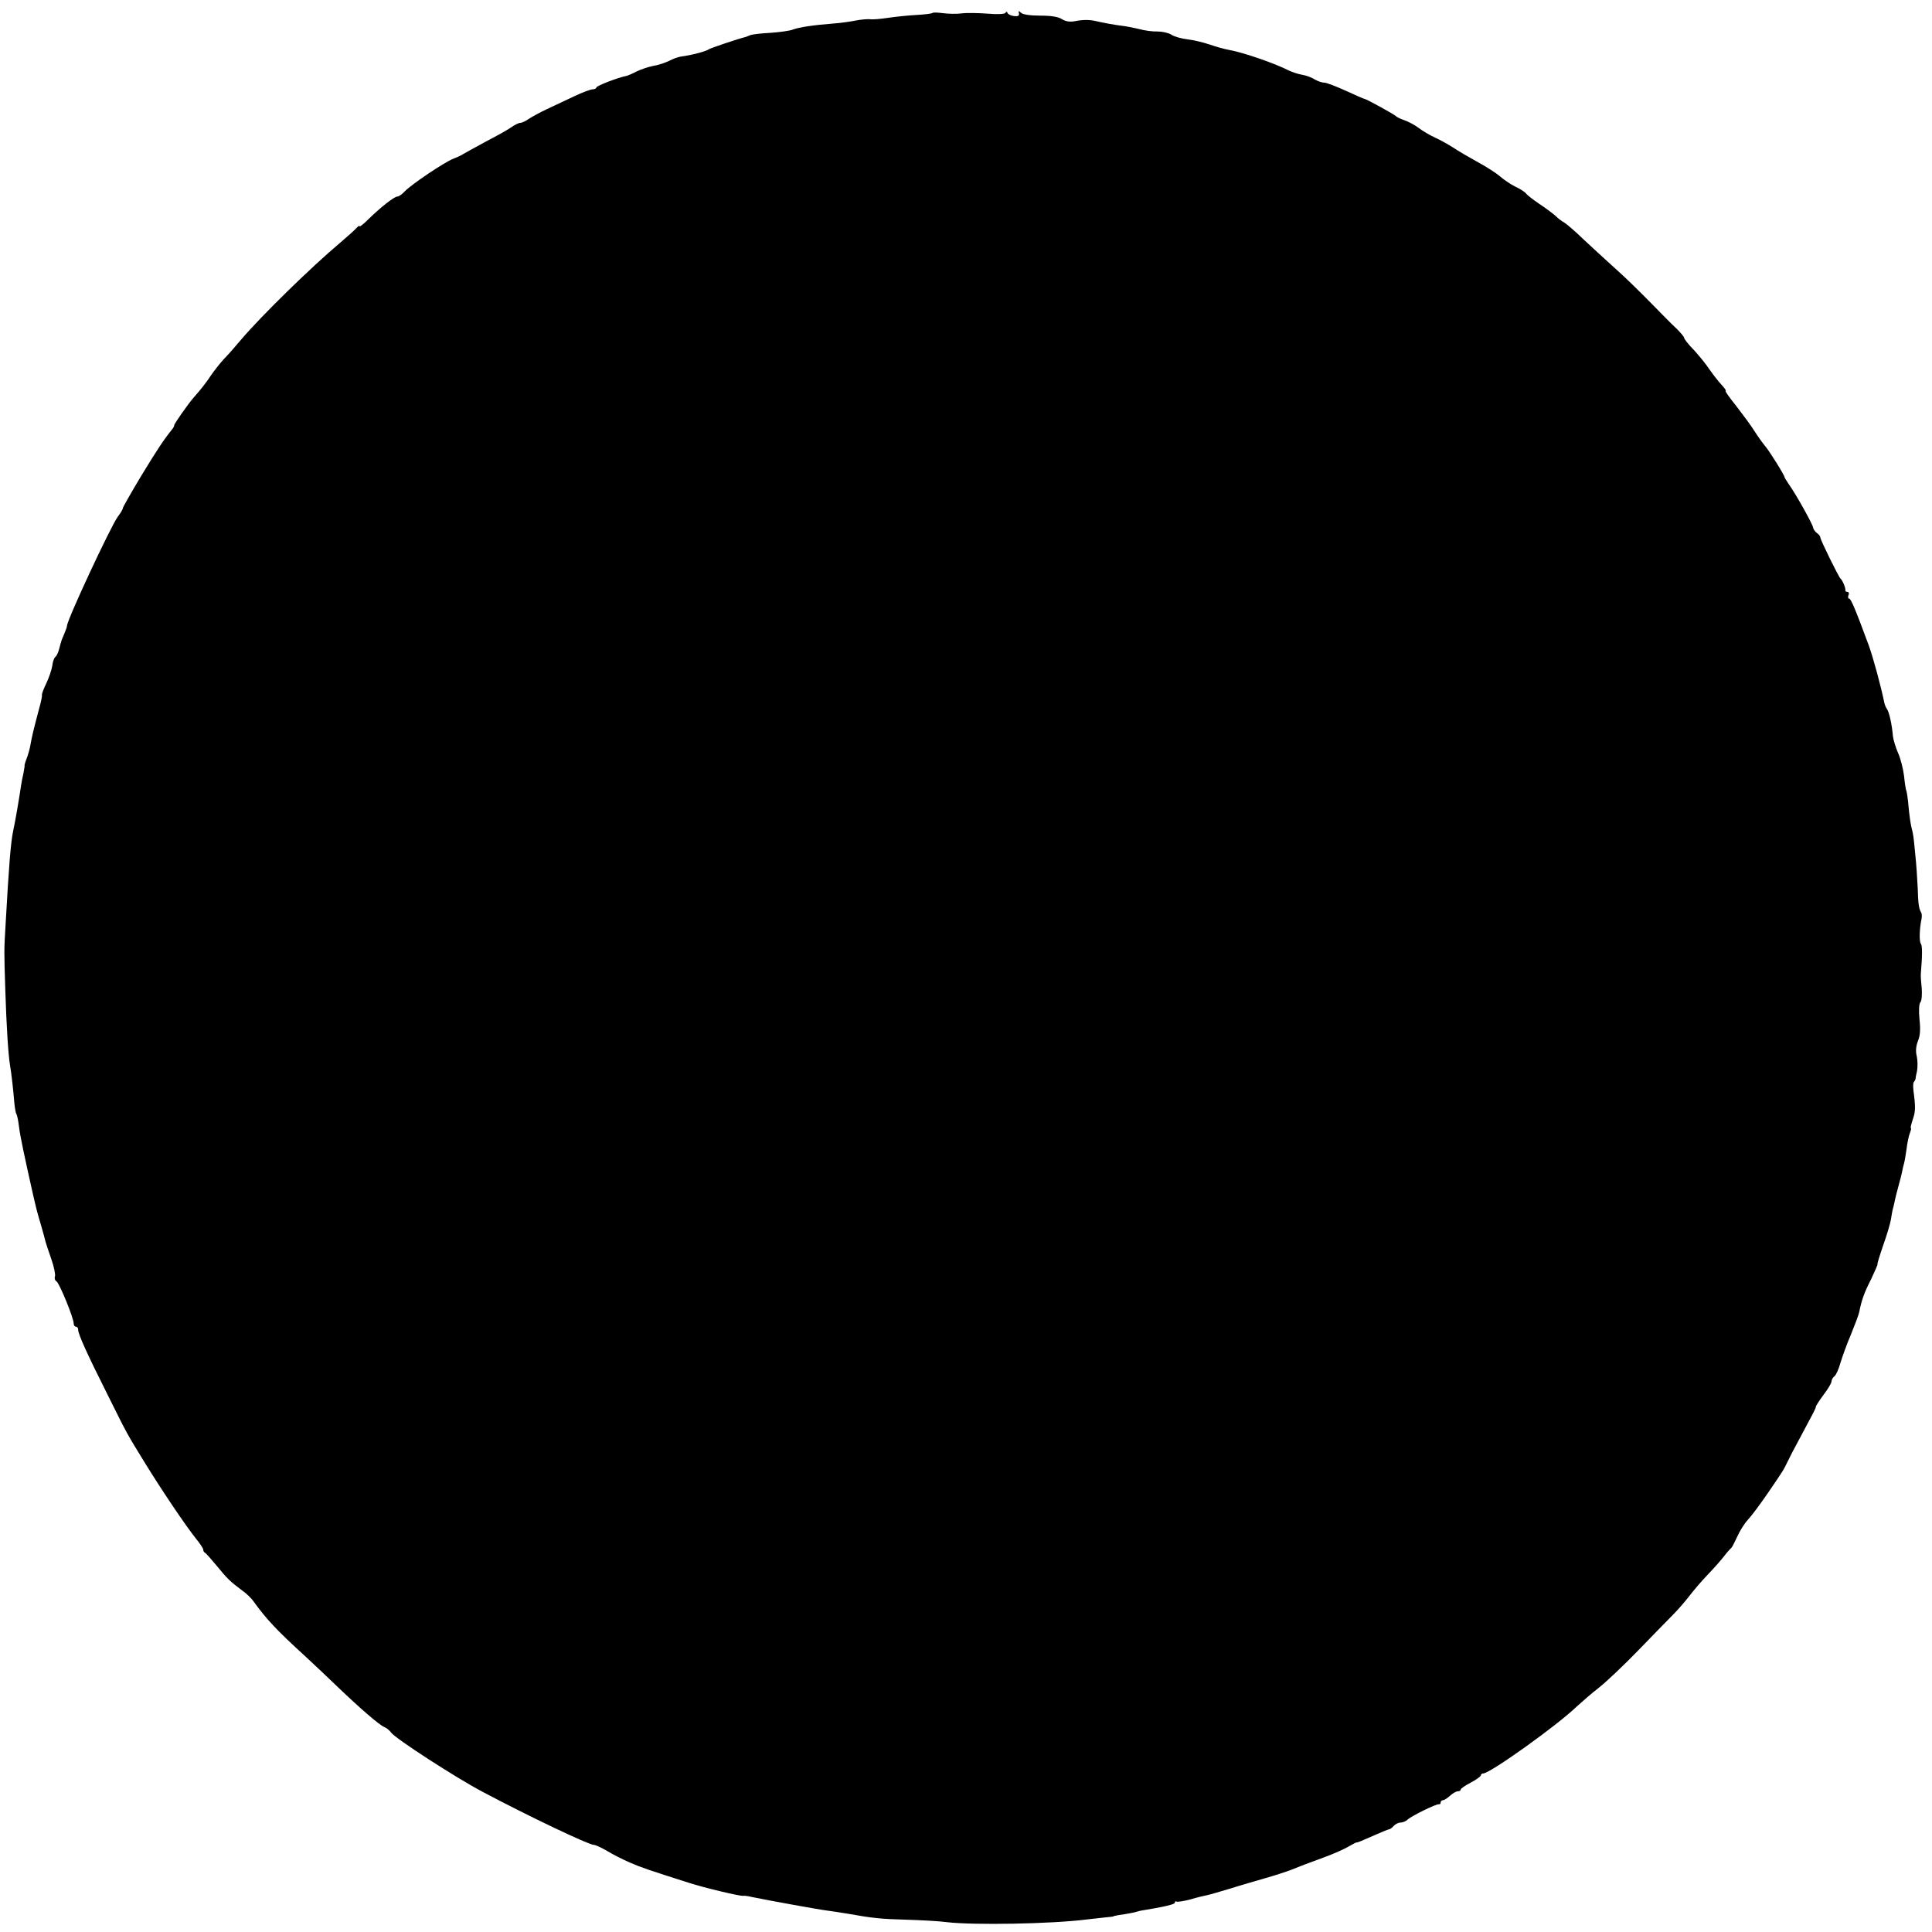
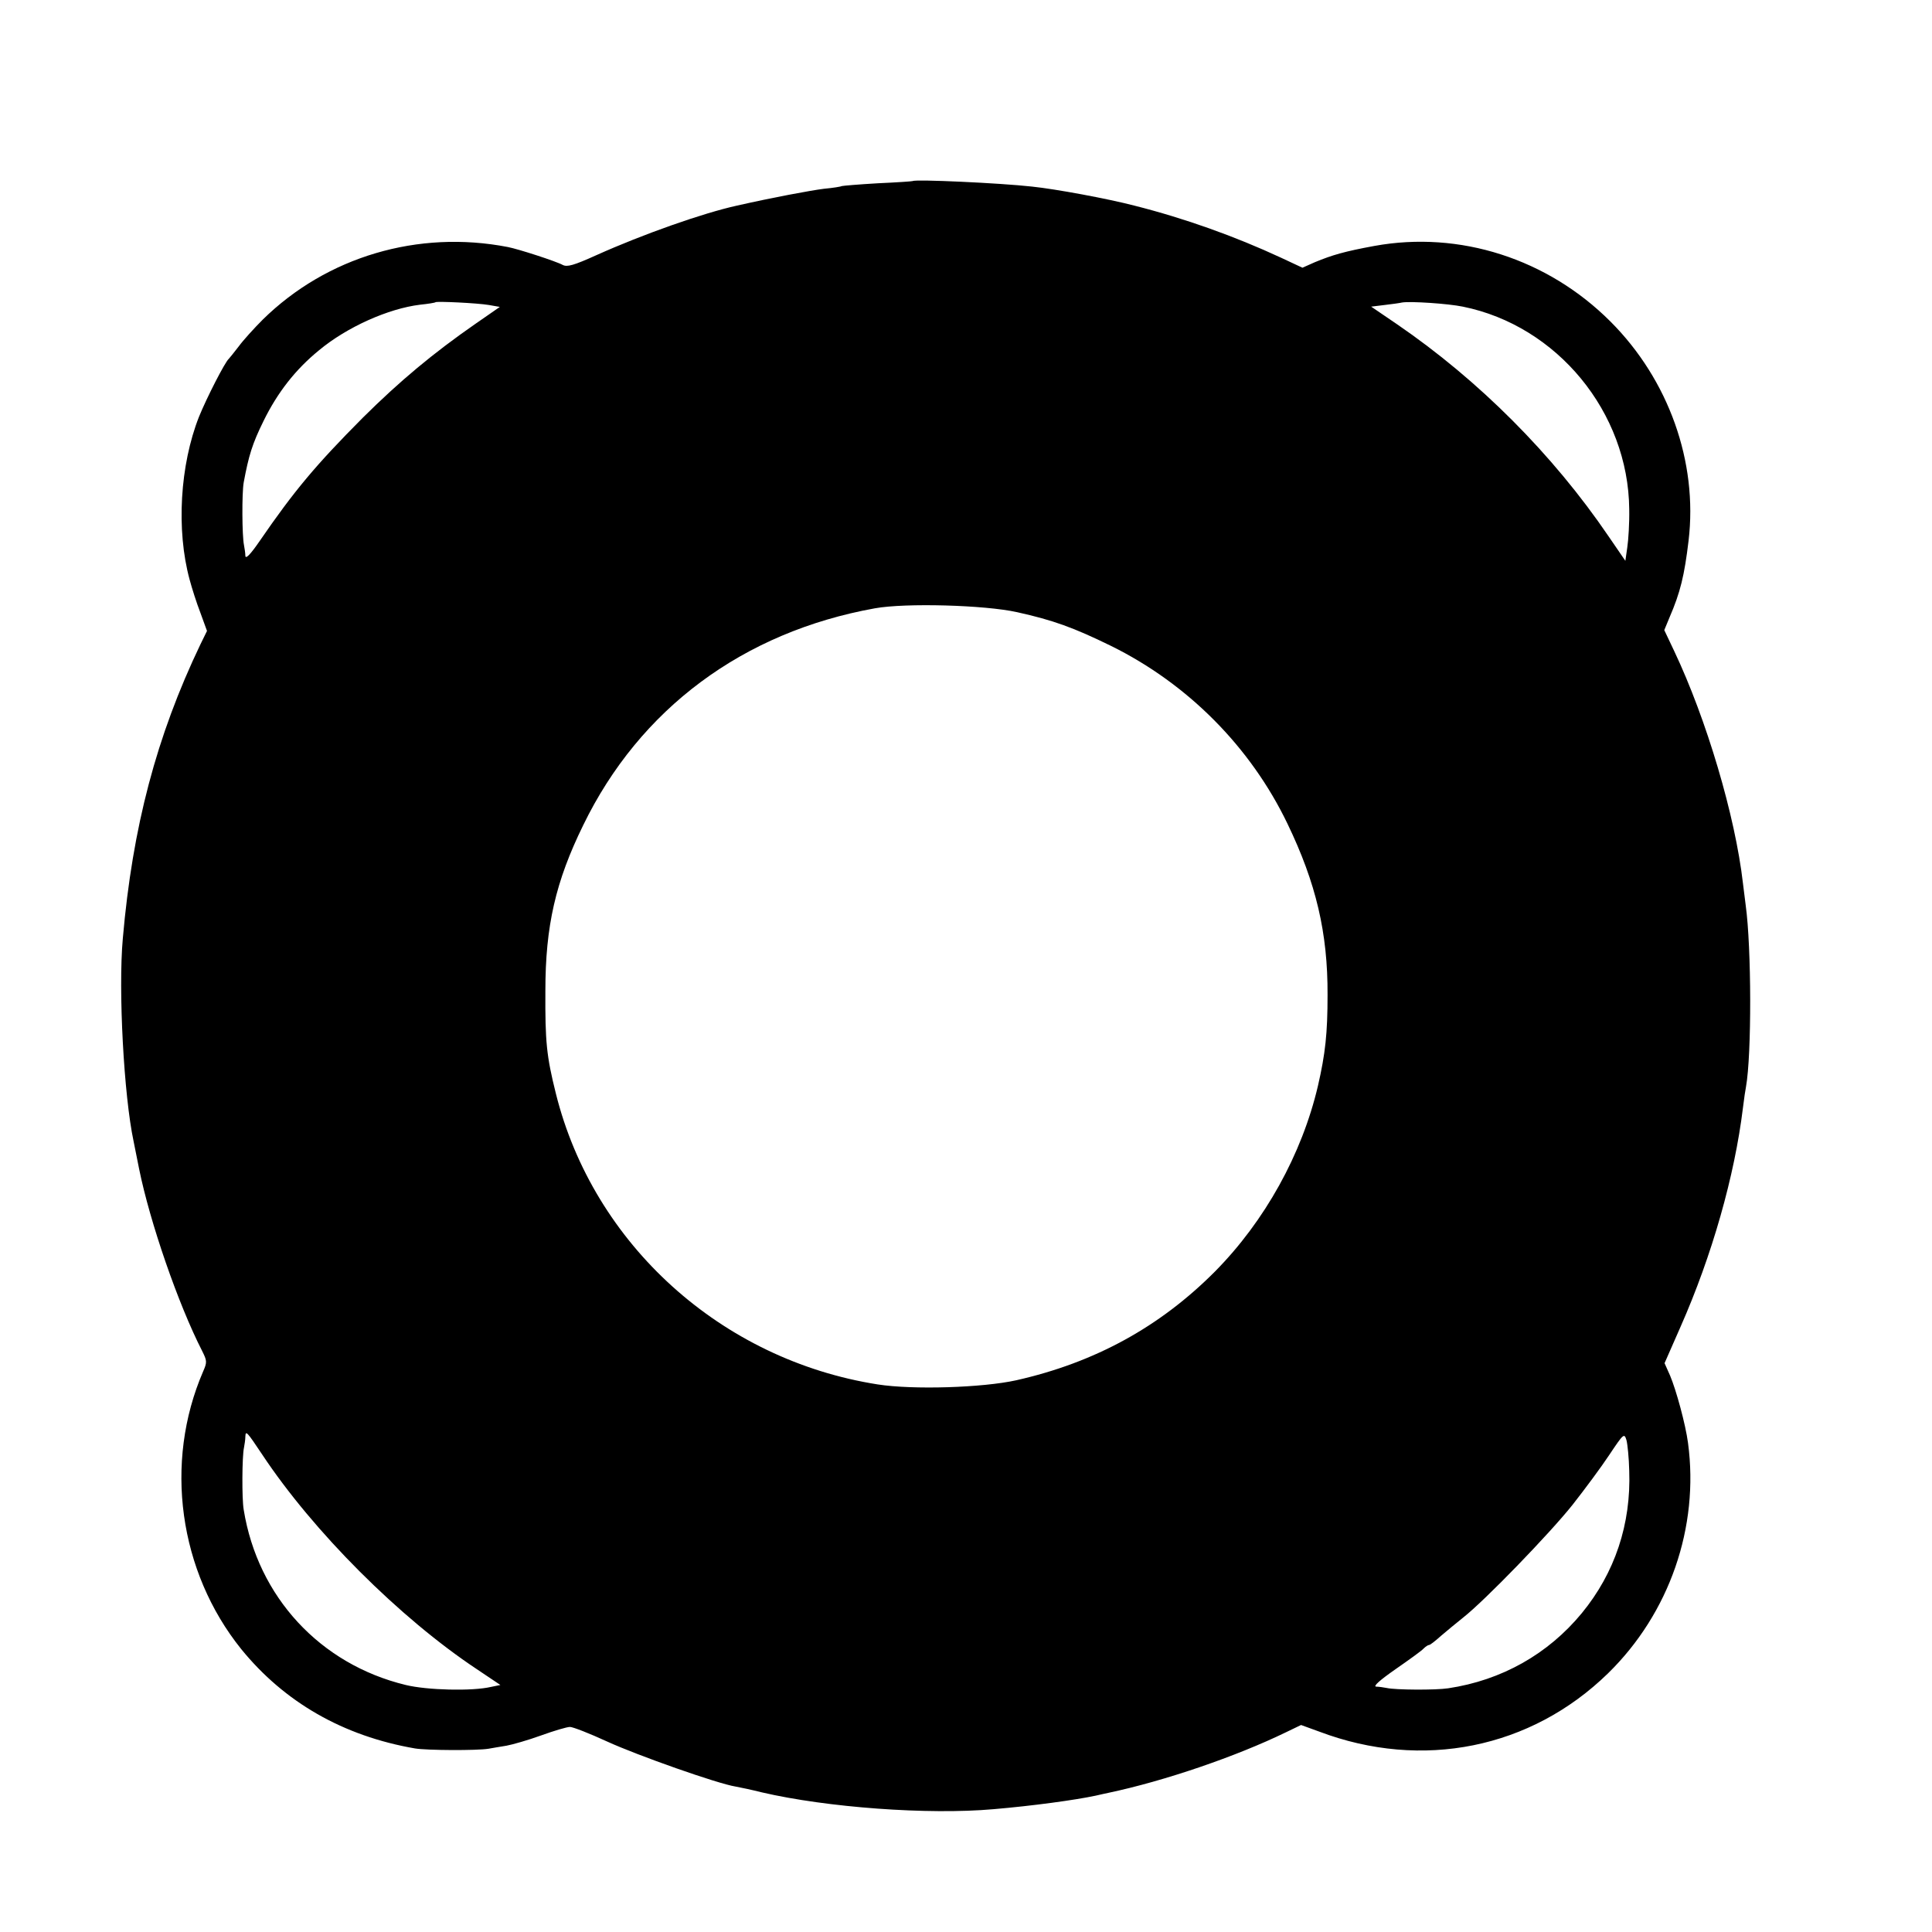
- <svg xmlns="http://www.w3.org/2000/svg" version="1.0" width="865pt" height="865pt" viewBox="0 0 865 865" preserveAspectRatio="xMidYMid meet">
-   <g transform="translate(0,865) scale(0.1,-0.1)" fill="#000000" stroke="none">
-     <path d="M4175 8592 c-3 -3 -35 -7 -72 -9 -38 -2 -95 -8 -128 -13 -33 -5 -69 -8 -79 -6 -11 1 -40 -1 -65 -6 -25 -5 -68 -11 -96 -13 -92 -7 -158 -17 -184 -27 -14 -6 -60 -12 -101 -15 -41 -2 -82 -7 -90 -10 -8 -3 -17 -7 -20 -8 -40 -10 -157 -50 -165 -55 -14 -10 -78 -27 -125 -33 -14 -2 -39 -11 -55 -20 -17 -8 -49 -19 -70 -22 -22 -4 -56 -16 -75 -25 -19 -10 -38 -18 -42 -19 -38 -7 -138 -45 -138 -53 0 -4 -8 -8 -17 -8 -9 0 -46 -14 -82 -31 -36 -17 -91 -43 -121 -57 -30 -14 -67 -34 -82 -44 -14 -10 -31 -18 -38 -18 -7 0 -24 -8 -38 -18 -15 -11 -67 -40 -117 -66 -49 -27 -94 -51 -100 -55 -5 -4 -25 -14 -44 -21 -43 -17 -188 -115 -218 -146 -12 -13 -27 -24 -34 -24 -14 0 -76 -49 -129 -101 -22 -22 -40 -36 -40 -32 0 4 -6 1 -13 -7 -7 -8 -39 -37 -72 -65 -132 -111 -354 -328 -445 -435 -25 -30 -60 -70 -79 -89 -18 -20 -43 -52 -56 -71 -21 -32 -45 -63 -78 -100 -23 -26 -87 -117 -87 -124 0 -4 -4 -12 -10 -19 -37 -46 -65 -88 -138 -208 -45 -75 -82 -140 -82 -144 0 -5 -10 -22 -23 -39 -32 -44 -227 -462 -227 -488 0 -4 -5 -19 -12 -35 -14 -33 -13 -30 -23 -68 -4 -16 -12 -33 -17 -36 -5 -3 -12 -21 -14 -40 -3 -19 -15 -54 -27 -79 -12 -25 -21 -48 -19 -52 1 -4 -5 -34 -14 -65 -24 -91 -31 -119 -39 -165 -3 -15 -10 -40 -16 -55 -6 -15 -10 -29 -9 -31 1 -1 -2 -16 -5 -34 -4 -17 -9 -42 -11 -57 -7 -48 -25 -156 -35 -201 -11 -53 -19 -152 -34 -420 -7 -118 -7 -112 -1 -300 5 -155 13 -283 21 -330 6 -33 15 -115 19 -166 2 -22 6 -46 9 -51 4 -6 9 -31 12 -57 5 -42 24 -131 61 -296 8 -36 17 -72 19 -80 2 -8 11 -40 20 -70 9 -30 17 -62 19 -70 2 -8 14 -43 26 -78 12 -34 19 -69 16 -77 -3 -8 0 -18 7 -22 13 -8 77 -164 77 -189 0 -8 5 -14 10 -14 6 0 10 -6 10 -14 0 -19 39 -106 132 -291 91 -183 83 -168 167 -305 77 -125 181 -279 227 -337 19 -23 34 -46 34 -51 0 -6 3 -12 8 -14 4 -2 27 -28 52 -58 48 -59 61 -71 113 -110 19 -13 43 -36 53 -51 58 -80 102 -127 230 -244 41 -38 106 -99 143 -135 100 -96 190 -174 211 -182 10 -4 24 -15 31 -25 19 -27 293 -204 409 -265 205 -109 476 -238 499 -238 7 0 33 -12 59 -27 26 -16 72 -39 102 -52 50 -22 83 -33 265 -91 68 -22 232 -61 243 -58 4 1 21 -1 37 -5 72 -15 309 -58 338 -61 18 -2 59 -9 92 -14 111 -20 150 -24 265 -27 63 -2 144 -6 180 -11 119 -14 467 -8 625 12 22 3 58 6 80 9 22 2 40 4 40 5 0 1 11 4 25 6 31 4 73 12 80 15 3 1 10 3 15 4 110 18 155 29 155 36 0 6 3 8 8 5 4 -2 32 2 62 10 30 9 64 17 75 19 11 2 58 16 105 30 47 15 117 35 155 46 39 11 88 27 110 35 52 21 65 26 155 59 41 15 91 37 110 49 19 11 35 19 35 17 0 -2 31 11 69 28 38 17 72 31 76 31 4 0 13 7 20 15 7 8 21 15 31 15 9 0 24 6 31 13 16 16 130 72 141 69 4 -1 7 2 7 8 0 5 5 10 10 10 6 0 20 9 32 20 12 11 28 20 35 20 7 0 13 3 13 8 0 4 20 18 45 31 25 13 45 28 45 32 0 5 5 9 11 9 30 0 330 214 419 300 21 19 65 58 100 85 35 28 113 102 174 165 61 63 131 135 156 160 25 25 58 64 74 85 17 22 53 65 82 95 29 30 63 69 75 85 13 17 27 32 31 35 3 3 15 26 26 50 11 25 32 59 48 76 16 17 56 71 89 119 73 107 70 103 88 140 8 17 31 62 52 100 67 125 75 140 75 147 0 4 16 28 35 54 19 25 35 51 35 59 0 7 6 18 14 24 7 6 19 33 26 59 8 26 28 83 47 127 18 44 35 89 37 100 11 55 22 86 53 147 18 38 31 68 29 68 -2 0 9 37 25 83 16 45 32 98 35 117 3 19 7 43 10 52 3 9 6 25 8 35 2 10 9 38 16 63 7 25 14 53 16 63 2 10 5 26 8 35 3 9 8 39 12 67 3 27 10 60 15 72 5 13 7 23 4 23 -2 0 2 17 9 38 12 35 13 54 3 129 -2 18 -2 35 2 39 3 3 6 9 7 12 0 4 3 21 7 37 3 17 3 46 -1 65 -6 23 -4 46 5 69 10 24 12 52 7 97 -4 40 -2 69 4 77 6 6 8 35 6 62 -3 28 -5 57 -4 65 7 84 7 127 0 135 -8 10 -6 69 3 110 2 11 2 25 -2 30 -10 18 -13 39 -15 110 -2 39 -6 106 -11 150 -8 84 -8 86 -18 125 -3 14 -9 54 -12 89 -3 36 -8 67 -10 71 -2 3 -7 33 -10 65 -4 33 -16 80 -27 104 -11 25 -21 59 -23 75 -4 51 -17 110 -27 122 -5 7 -10 20 -12 30 -14 69 -49 199 -69 254 -59 160 -80 210 -88 210 -5 0 -6 7 -3 15 4 8 1 15 -5 15 -6 0 -10 3 -9 8 2 9 -13 45 -22 52 -8 7 -90 173 -90 184 0 5 -7 14 -16 20 -8 6 -16 18 -17 26 -3 16 -76 147 -108 192 -10 15 -19 29 -19 31 0 9 -70 121 -88 141 -10 12 -31 41 -47 66 -15 25 -53 75 -82 113 -30 37 -51 67 -47 67 4 0 -4 12 -19 28 -14 15 -38 46 -54 69 -15 23 -47 62 -70 87 -24 24 -43 49 -43 54 0 4 -15 22 -32 39 -18 16 -69 68 -114 114 -45 46 -116 116 -159 154 -43 39 -109 99 -146 134 -37 36 -76 69 -86 75 -10 5 -27 18 -38 29 -11 10 -44 35 -73 54 -28 19 -55 40 -60 47 -4 6 -25 20 -47 30 -22 11 -53 32 -70 47 -16 14 -61 43 -100 64 -38 21 -88 50 -110 65 -22 14 -58 34 -80 44 -22 10 -55 29 -73 43 -17 13 -47 29 -65 35 -17 6 -34 14 -37 18 -6 7 -133 77 -140 77 -3 0 -40 16 -83 36 -44 20 -88 37 -98 37 -11 0 -30 7 -42 14 -12 8 -37 18 -56 21 -18 3 -45 12 -60 19 -62 32 -204 81 -266 92 -22 4 -62 15 -90 25 -27 9 -72 20 -99 23 -26 3 -59 12 -72 21 -13 8 -40 14 -61 14 -21 -1 -58 4 -83 11 -25 6 -61 13 -80 15 -31 4 -72 11 -120 22 -26 5 -54 5 -88 -2 -23 -4 -41 -1 -57 9 -17 11 -48 16 -98 16 -45 0 -78 5 -86 13 -10 10 -12 9 -9 -3 2 -11 -4 -14 -22 -12 -14 2 -27 8 -29 14 -2 7 -6 7 -10 0 -3 -5 -36 -7 -81 -3 -41 3 -93 4 -115 1 -22 -3 -59 -2 -82 1 -24 3 -45 4 -48 1z" />
+ <svg xmlns="http://www.w3.org/2000/svg" version="1.0" width="700pt" height="700pt" viewBox="0 0 700 700" preserveAspectRatio="xMidYMid meet">
+   <g transform="translate(0,700) scale(0.1,-0.1)" fill="#000000" stroke="none">
+     <path d="M3307 6344 c-1 -1 -58 -5 -126 -8 -69 -4 -127 -9 -130 -10 -3 -2 -33 -7 -66 -10 -48 -6 -187 -32 -315 -61 -123 -27 -341 -104 -508 -179 -84 -38 -107 -44 -123 -36 -23 13 -162 58 -199 65 -325 63 -656 -35 -888 -263 -31 -31 -71 -75 -87 -97 -17 -22 -33 -42 -36 -45 -14 -12 -80 -141 -108 -210 -69 -175 -83 -410 -34 -590 8 -30 25 -84 39 -120 l24 -66 -24 -49 c-159 -332 -246 -662 -281 -1065 -17 -188 4 -571 39 -735 2 -11 11 -56 20 -100 39 -193 142 -491 228 -659 18 -36 19 -41 4 -75 -143 -331 -88 -725 138 -1006 156 -192 369 -315 630 -360 42 -7 224 -8 266 -1 14 3 43 7 65 11 22 4 78 20 125 37 47 17 94 31 105 31 11 0 72 -24 135 -53 109 -50 401 -153 465 -163 17 -3 59 -12 95 -21 236 -55 603 -82 840 -61 141 12 295 33 370 49 14 3 34 8 45 10 204 43 464 132 645 220 l54 26 66 -24 c373 -141 767 -61 1046 211 223 218 331 530 290 835 -9 68 -43 192 -65 244 l-20 45 58 132 c114 258 196 547 226 793 4 33 9 67 11 76 21 117 20 506 -1 658 -2 14 -6 50 -10 80 -28 244 -132 594 -249 841 l-36 76 19 46 c39 90 54 152 69 278 34 285 -72 583 -283 794 -228 228 -547 330 -855 274 -109 -20 -153 -33 -216 -59 l-45 -20 -77 36 c-168 78 -350 143 -532 189 -96 25 -284 60 -371 69 -117 13 -423 27 -432 20z m-1536 -449 l40 -7 -88 -61 c-154 -107 -274 -207 -409 -341 -170 -171 -248 -264 -373 -446 -33 -48 -51 -67 -52 -54 0 10 -3 28 -5 39 -7 33 -8 188 -1 227 18 97 31 140 72 223 50 102 115 186 201 256 101 84 251 151 366 165 29 3 54 7 56 9 5 4 152 -3 193 -10z m3529 -6 c342 -69 600 -383 603 -734 1 -49 -3 -112 -7 -138 l-7 -49 -61 89 c-202 297 -471 566 -766 768 l-94 64 49 6 c26 3 55 7 63 9 31 5 167 -4 220 -15z m-1615 -1107 c131 -29 205 -56 340 -122 278 -137 506 -366 640 -645 103 -214 146 -394 145 -620 0 -139 -8 -213 -35 -330 -58 -247 -192 -489 -373 -672 -200 -201 -436 -330 -720 -394 -122 -27 -374 -35 -502 -15 -567 89 -1030 508 -1166 1054 -34 136 -39 188 -38 372 0 235 37 396 137 600 205 422 579 700 1057 786 111 20 398 12 515 -14z m-2735 -3052 c185 -279 498 -592 778 -778 l85 -57 -34 -7 c-68 -16 -231 -12 -309 7 -310 75 -536 319 -587 635 -7 39 -6 194 1 225 2 11 5 29 5 40 1 23 5 19 61 -65z m4953 -59 c7 -193 -52 -370 -172 -516 -122 -148 -290 -243 -484 -272 -46 -7 -191 -6 -222 1 -11 2 -29 5 -39 5 -12 1 14 24 70 63 49 34 95 67 102 75 7 7 16 13 20 13 4 0 23 15 43 33 20 17 56 47 80 66 79 62 313 304 396 408 44 56 105 138 134 182 52 78 54 79 62 53 4 -15 9 -65 10 -111z" />
  </g>
</svg>
